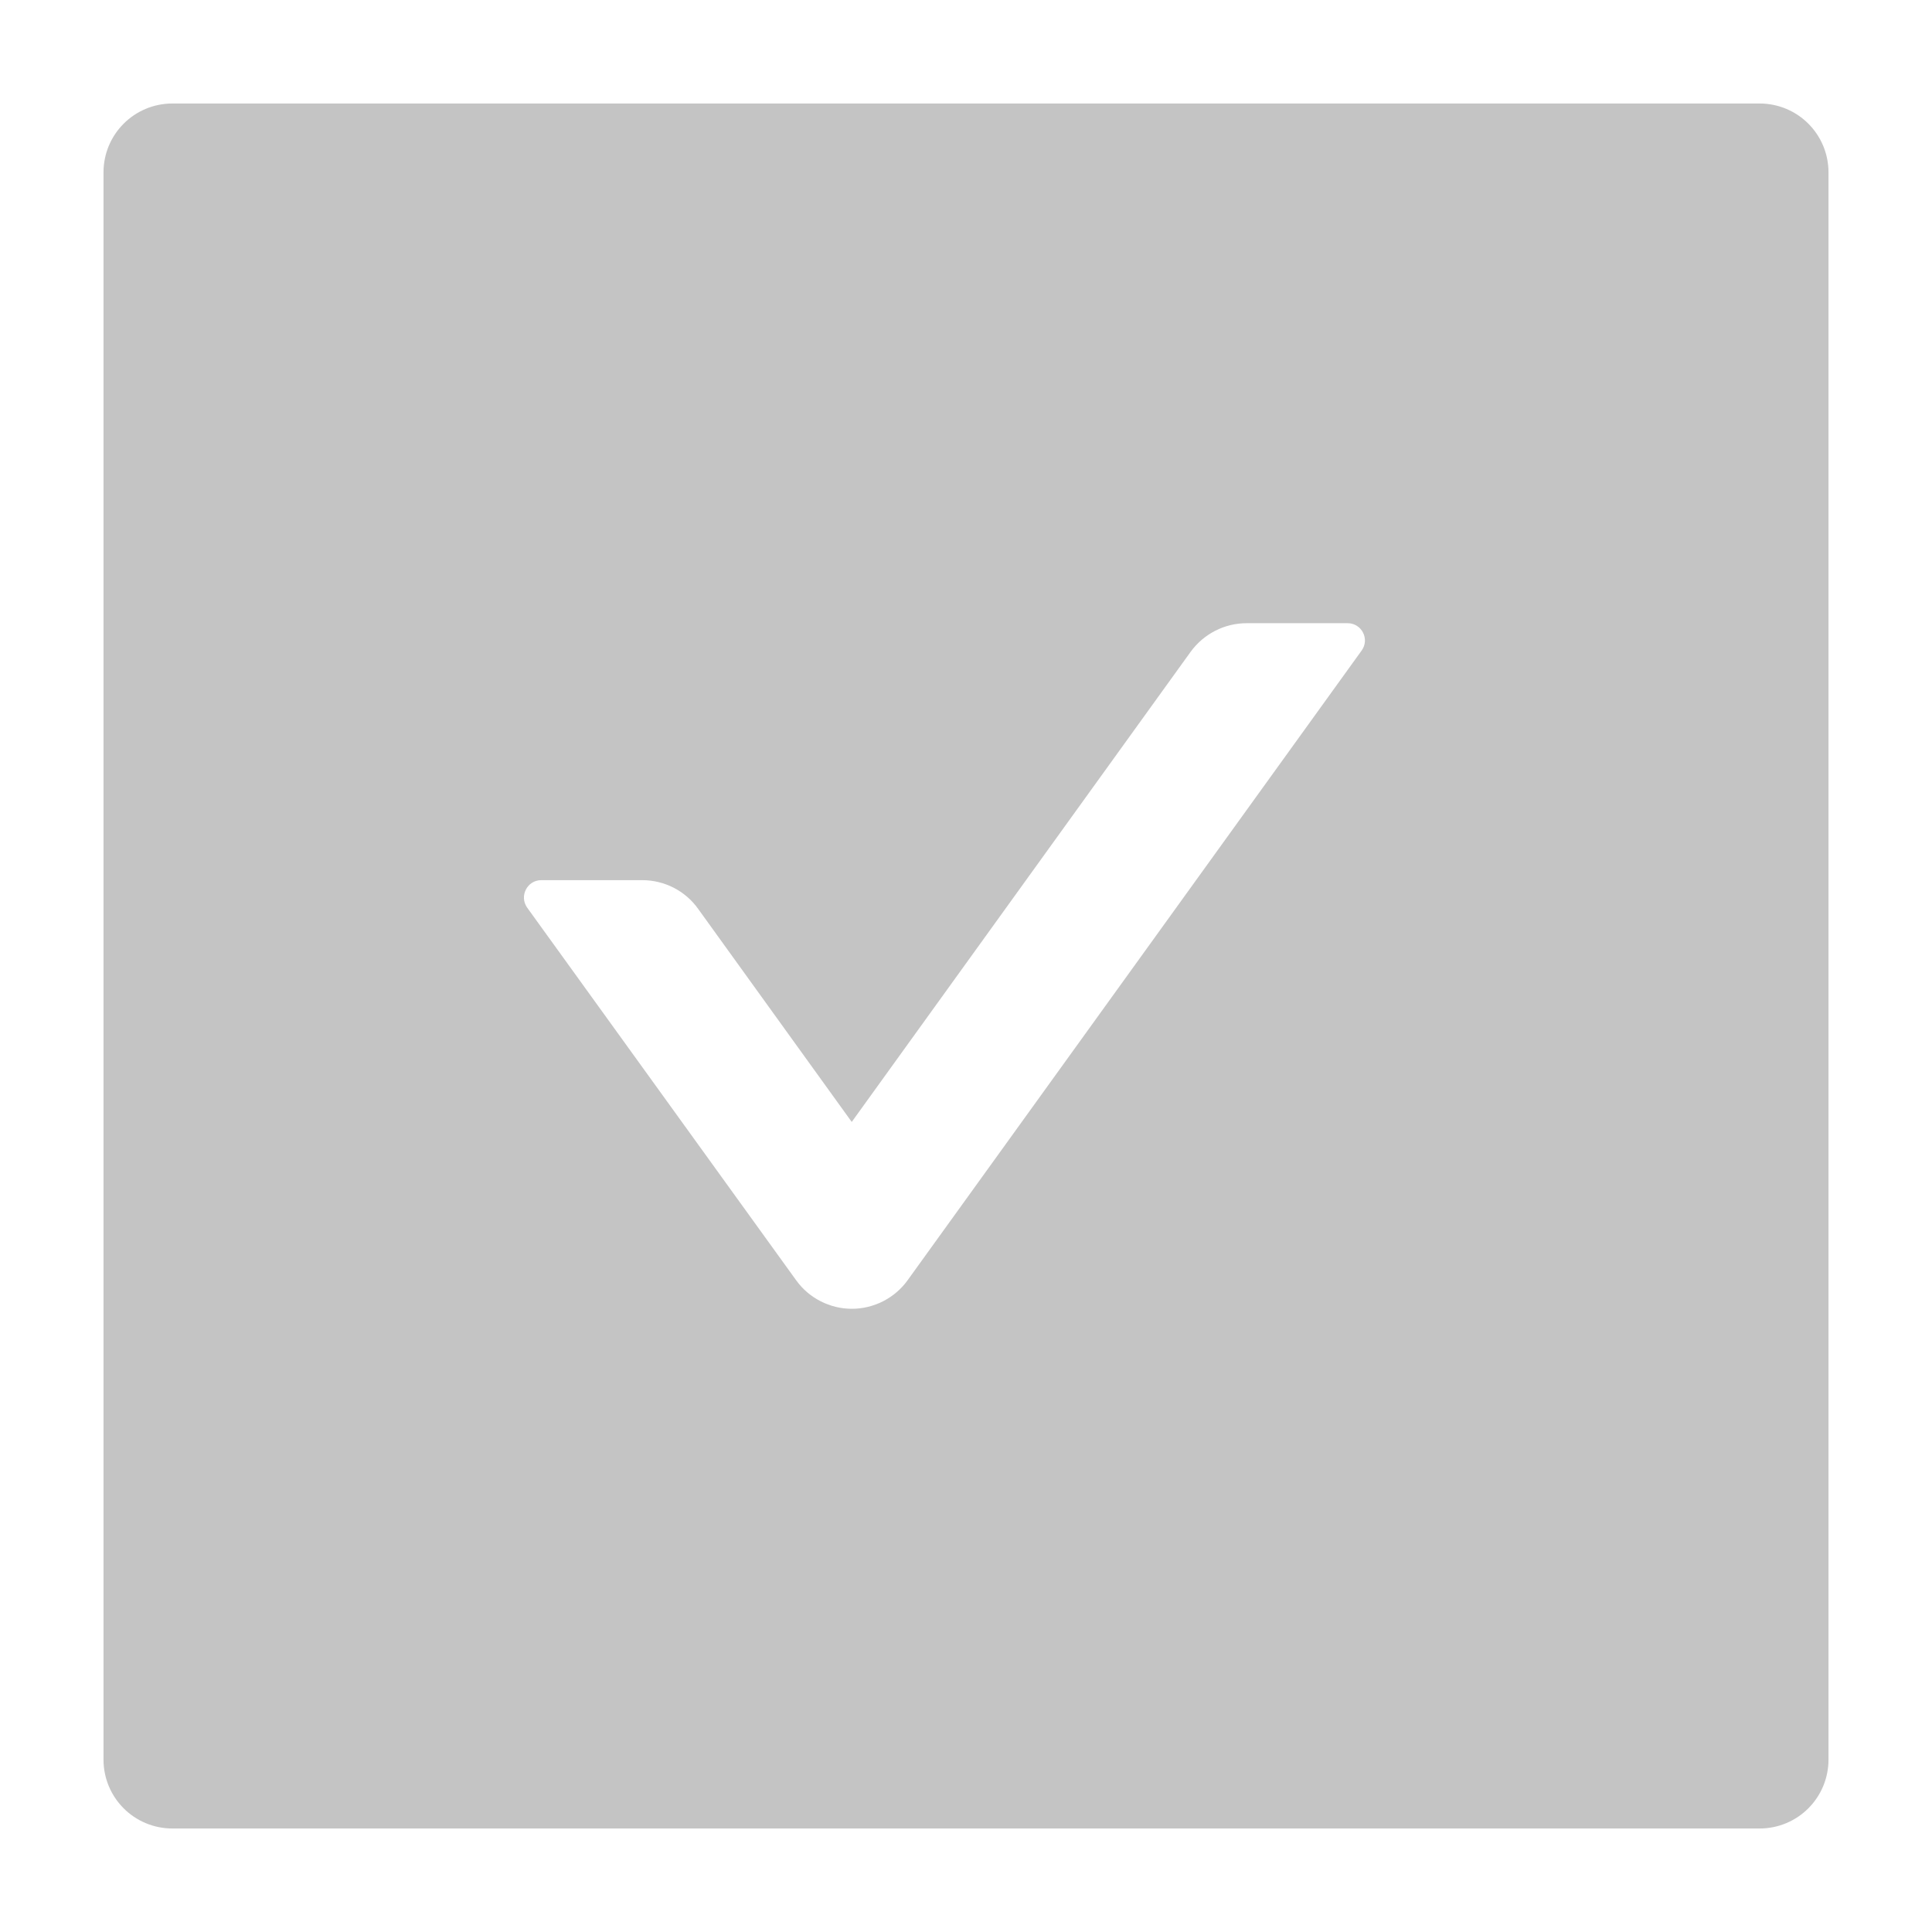
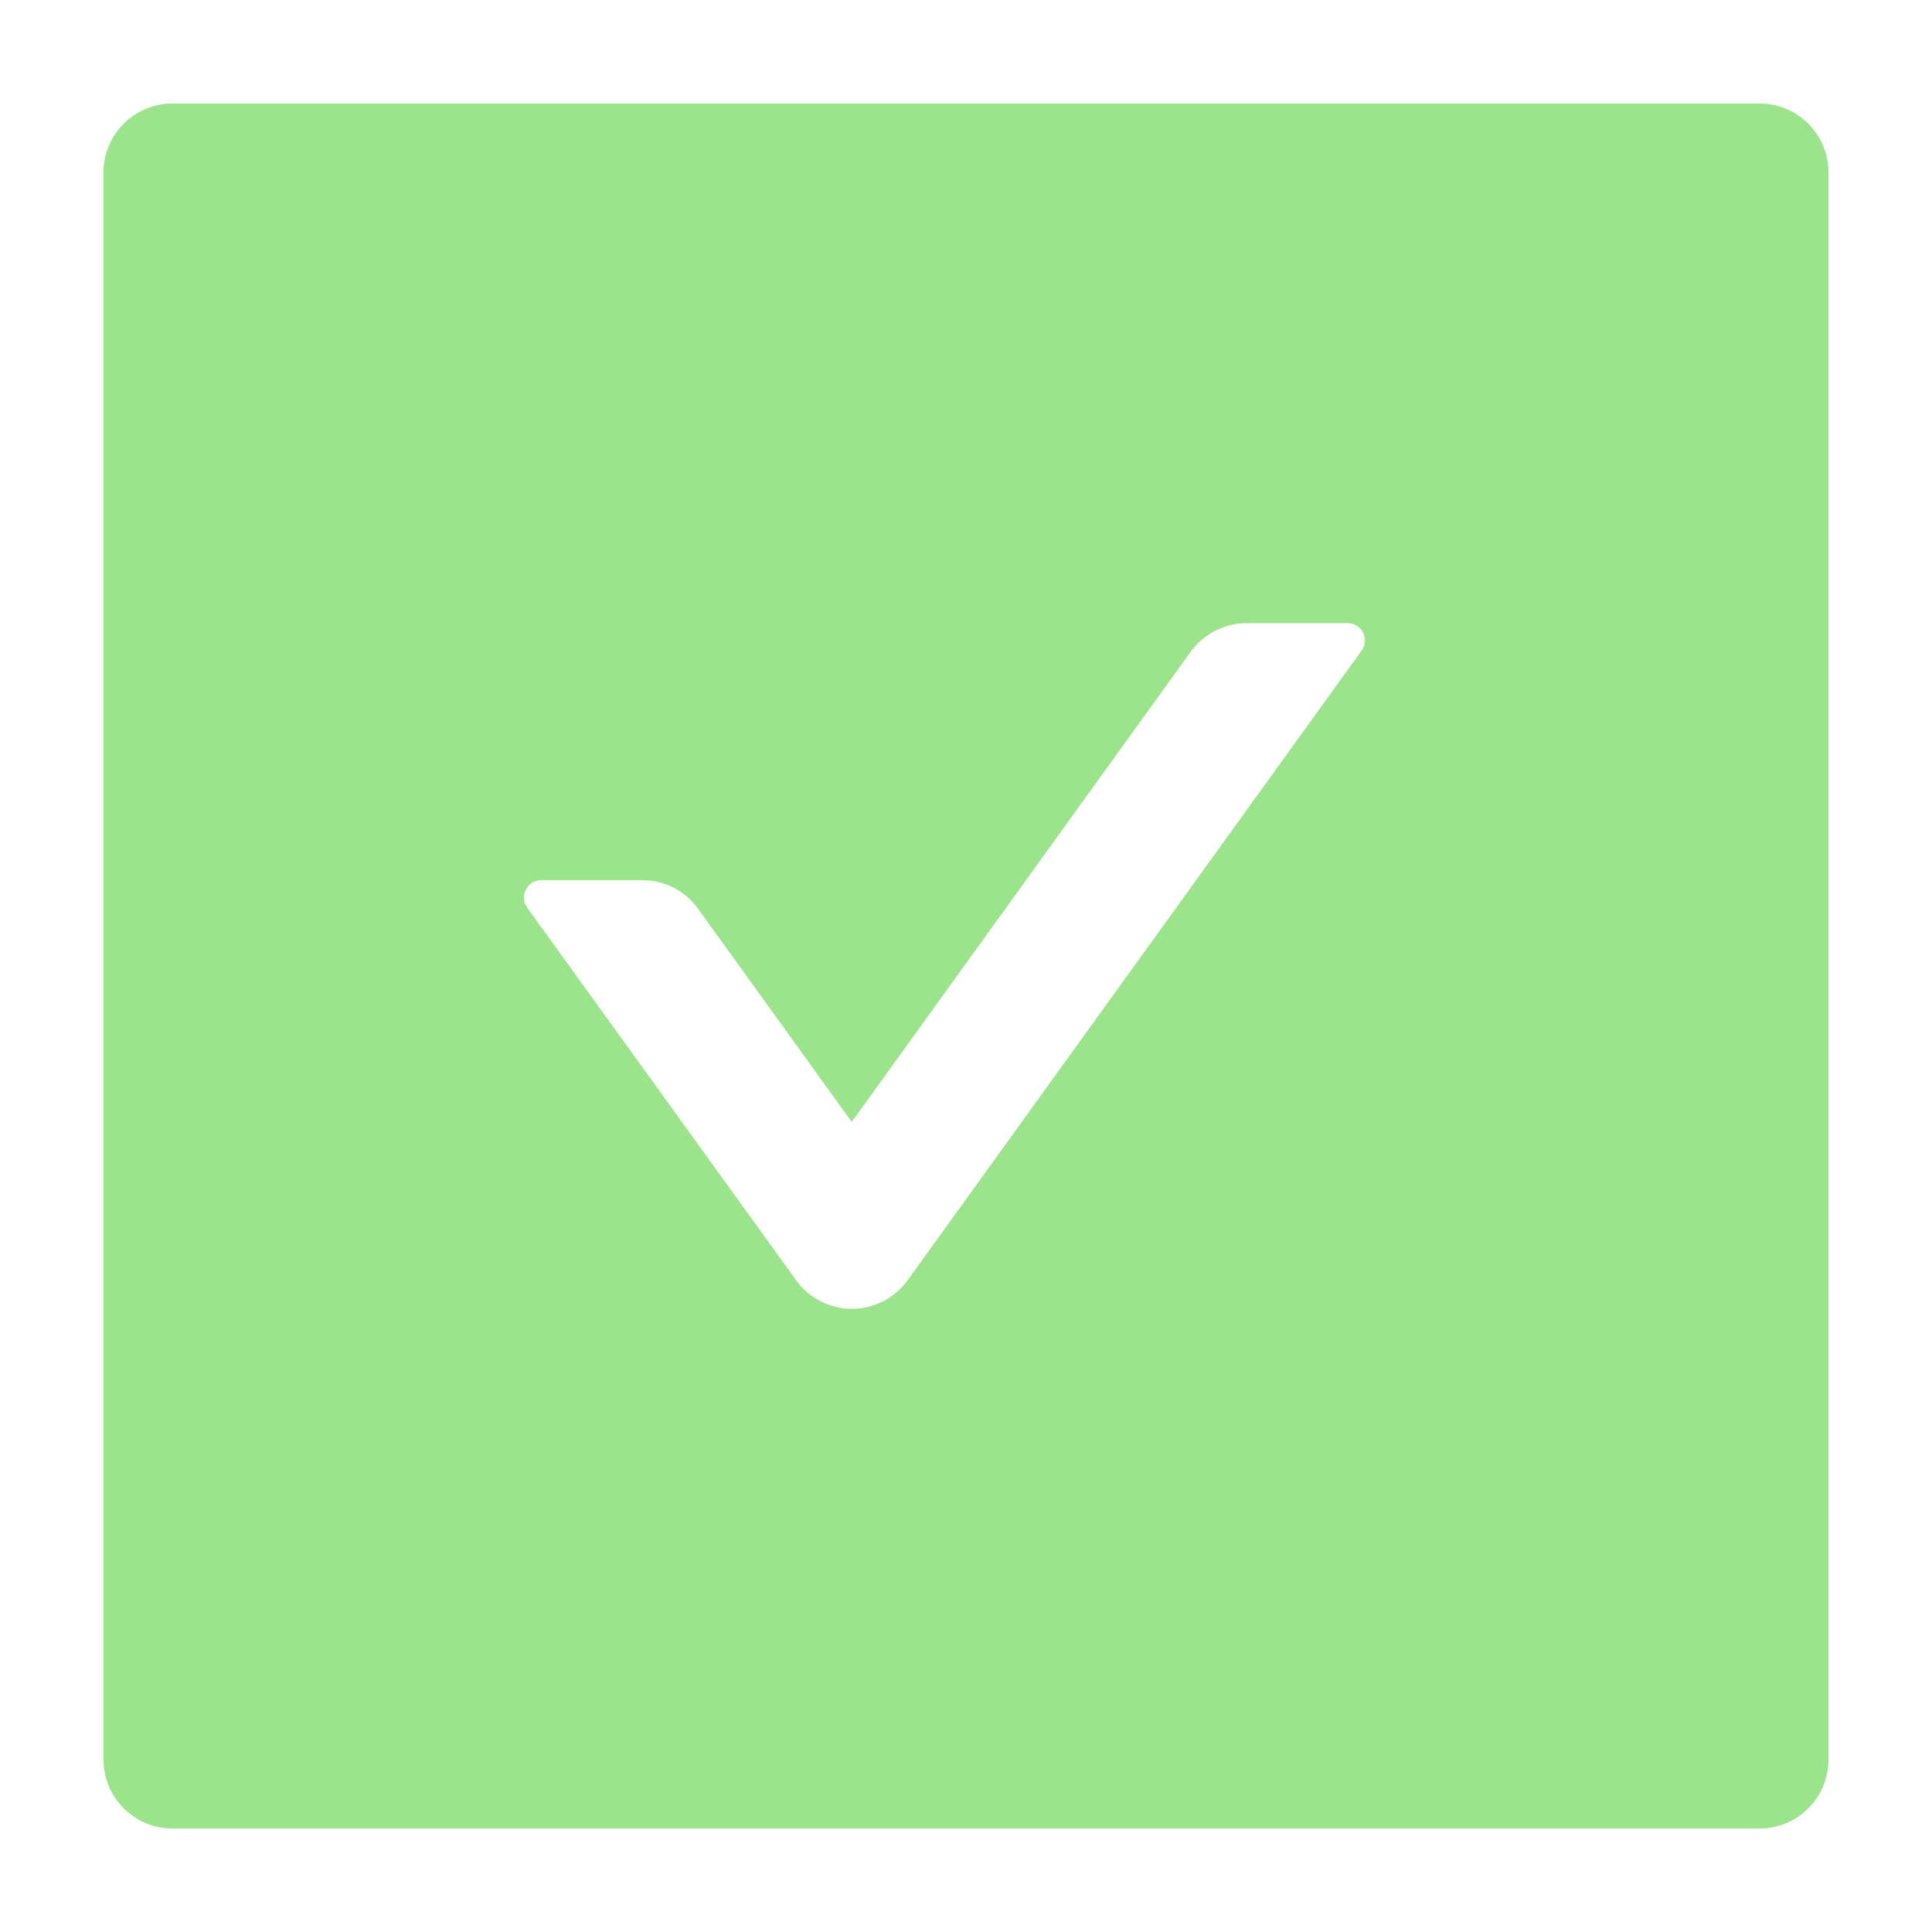
<svg xmlns="http://www.w3.org/2000/svg" width="14" height="14" viewBox="0 0 14 14" fill="none">
-   <path d="M12.75 0.75H1.25C0.973 0.75 0.75 0.973 0.75 1.25V12.75C0.75 13.027 0.973 13.25 1.25 13.25H12.75C13.027 13.25 13.25 13.027 13.25 12.75V1.25C13.25 0.973 13.027 0.75 12.75 0.75ZM9.867 4.714L6.577 9.277C6.531 9.341 6.47 9.393 6.4 9.429C6.329 9.465 6.252 9.484 6.173 9.484C6.094 9.484 6.016 9.465 5.946 9.429C5.875 9.393 5.815 9.341 5.769 9.277L3.82 6.577C3.761 6.494 3.82 6.378 3.922 6.378H4.655C4.814 6.378 4.966 6.455 5.059 6.586L6.172 8.13L8.628 4.723C8.722 4.594 8.872 4.516 9.033 4.516H9.766C9.867 4.516 9.927 4.631 9.867 4.714V4.714Z" fill="#C4C4C4" />
+   <path d="M12.75 0.75H1.25C0.973 0.75 0.75 0.973 0.75 1.25V12.75C0.75 13.027 0.973 13.25 1.25 13.25H12.75C13.027 13.25 13.25 13.027 13.25 12.75V1.25C13.25 0.973 13.027 0.75 12.75 0.75ZM9.867 4.714L6.577 9.277C6.531 9.341 6.47 9.393 6.4 9.429C6.329 9.465 6.252 9.484 6.173 9.484C6.094 9.484 6.016 9.465 5.946 9.429C5.875 9.393 5.815 9.341 5.769 9.277L3.82 6.577C3.761 6.494 3.82 6.378 3.922 6.378H4.655C4.814 6.378 4.966 6.455 5.059 6.586L6.172 8.13L8.628 4.723C8.722 4.594 8.872 4.516 9.033 4.516H9.766C9.867 4.516 9.927 4.631 9.867 4.714Z" fill="#9CE48B" />
</svg>
